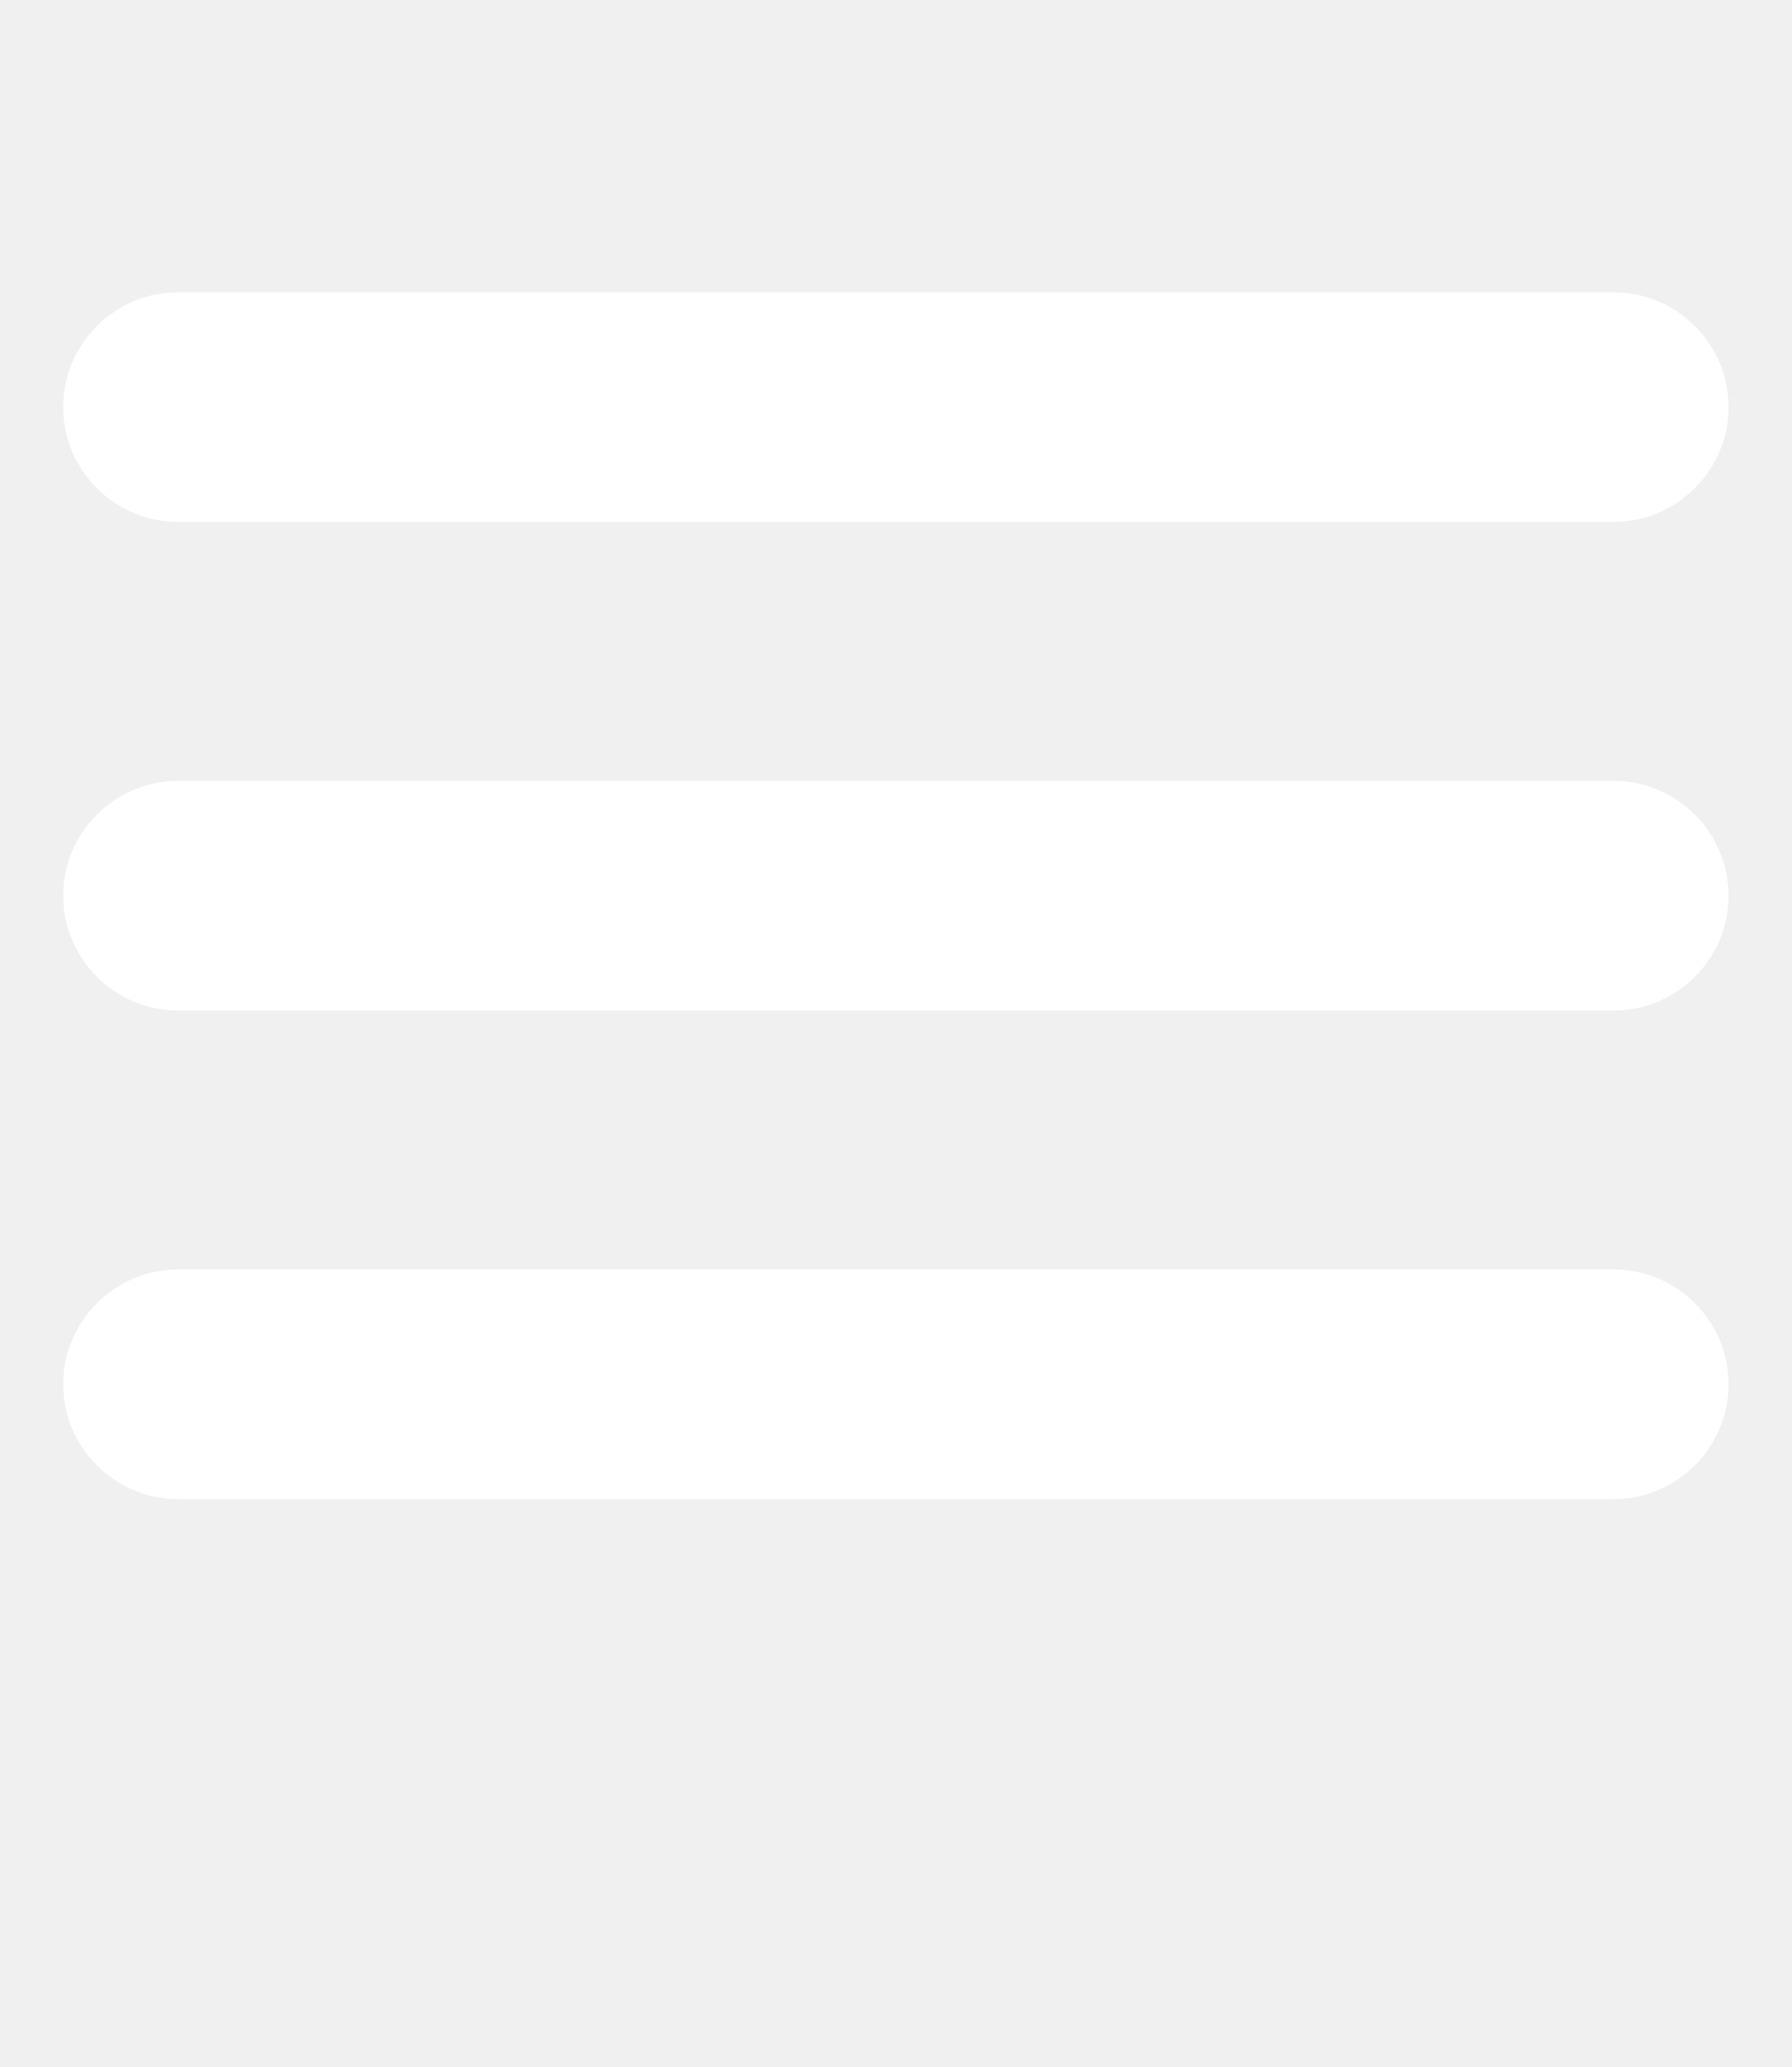
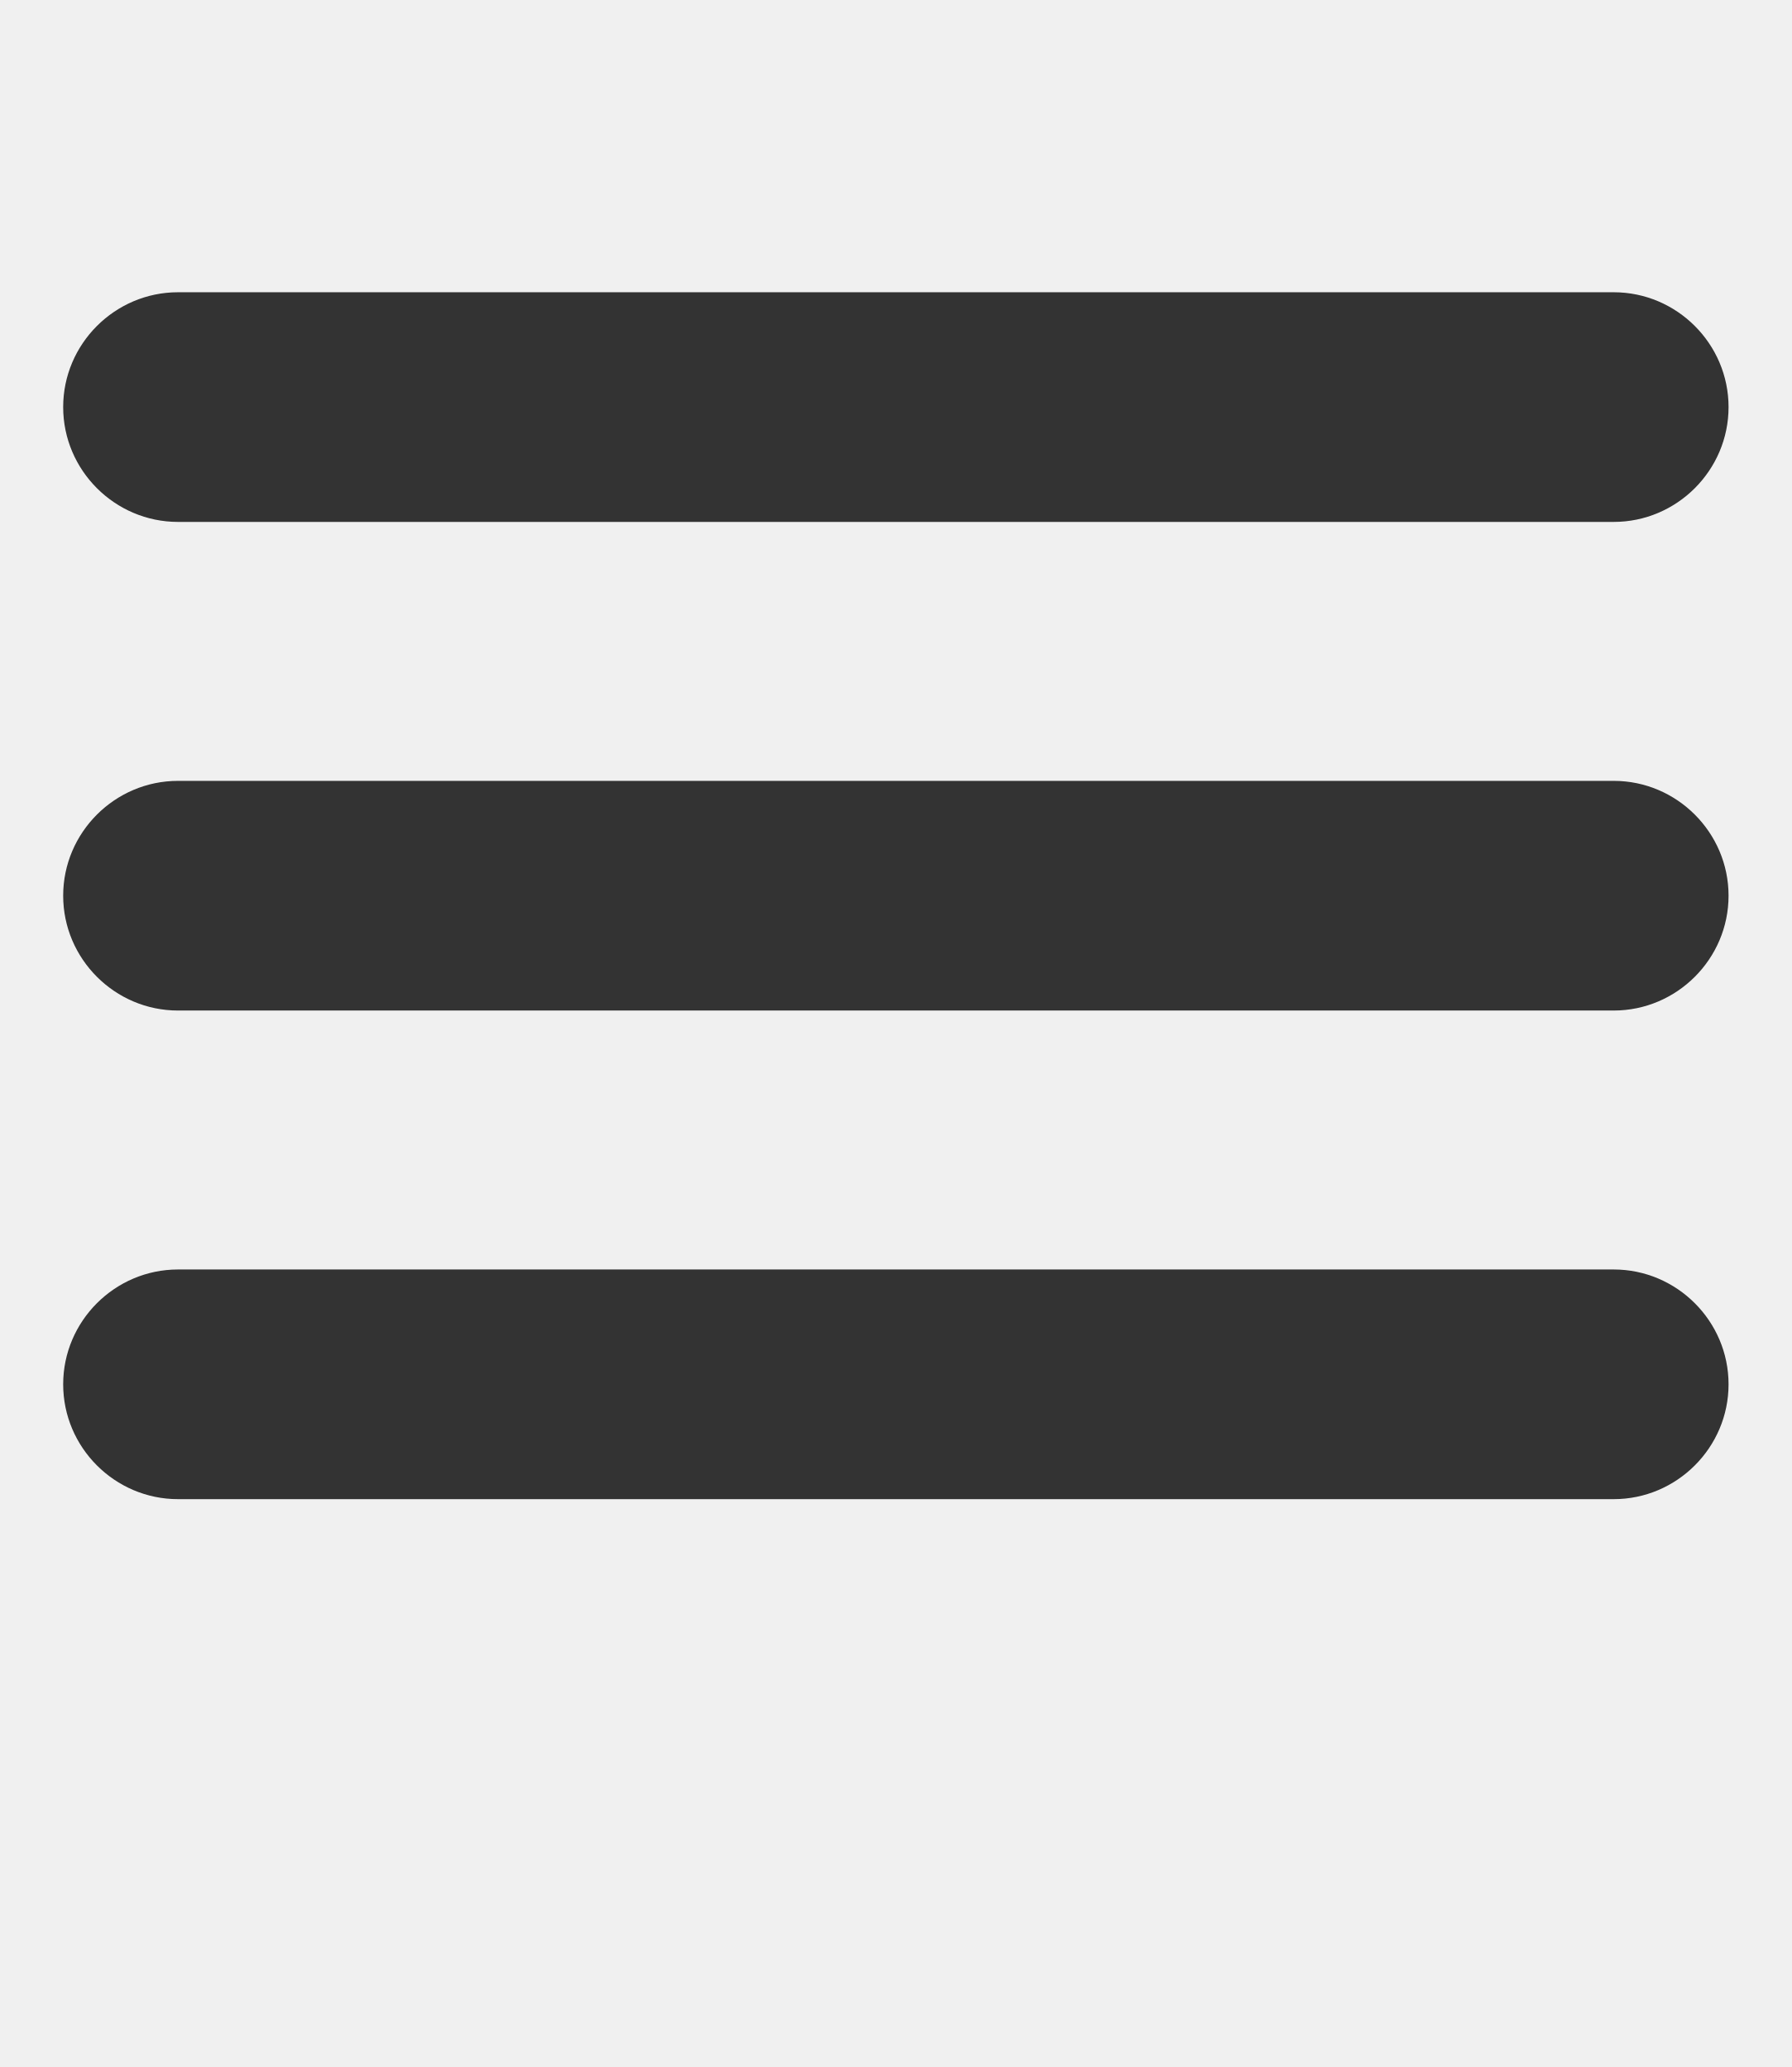
<svg xmlns="http://www.w3.org/2000/svg" id="Layer_1" style="enable-background:new 0 0 512 512;" version="1.1" viewBox="100 100 312 360" xml:space="preserve">
  <style type="text/css">
-         .st0{fill:#FFFFFF;}
+         .st0{fill:#333333;}
    </style>
  <g>
    <g>
      <path class="st0" d="M381,190.9H131c-11,0-20-9-20-20s9-20,20-20h250c11,0,20,9,20,20S392,190.9,381,190.9z" />
    </g>
    <g>
      <path class="st0" d="M381,361.1H131c-11,0-20-9-20-20s9-20,20-20h250c11,0,20,9,20,20S392,361.1,381,361.1z" />
    </g>
    <g>
      <path class="st0" d="M381,276H131c-11,0-20-9-20-20s9-20,20-20h250c11,0,20,9,20,20S392,276,381,276z" />
    </g>
  </g>
</svg>
